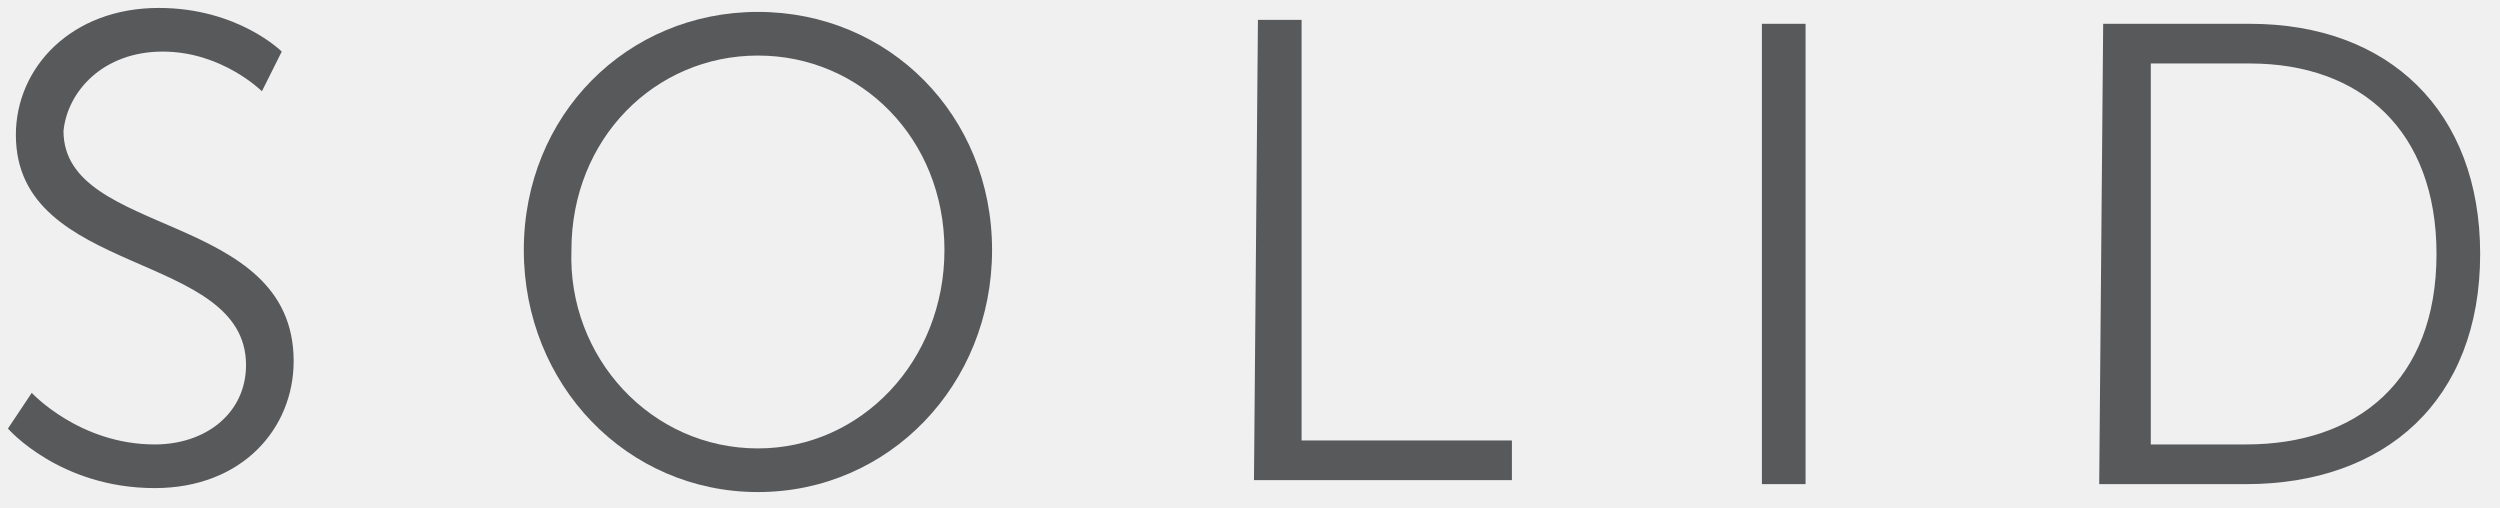
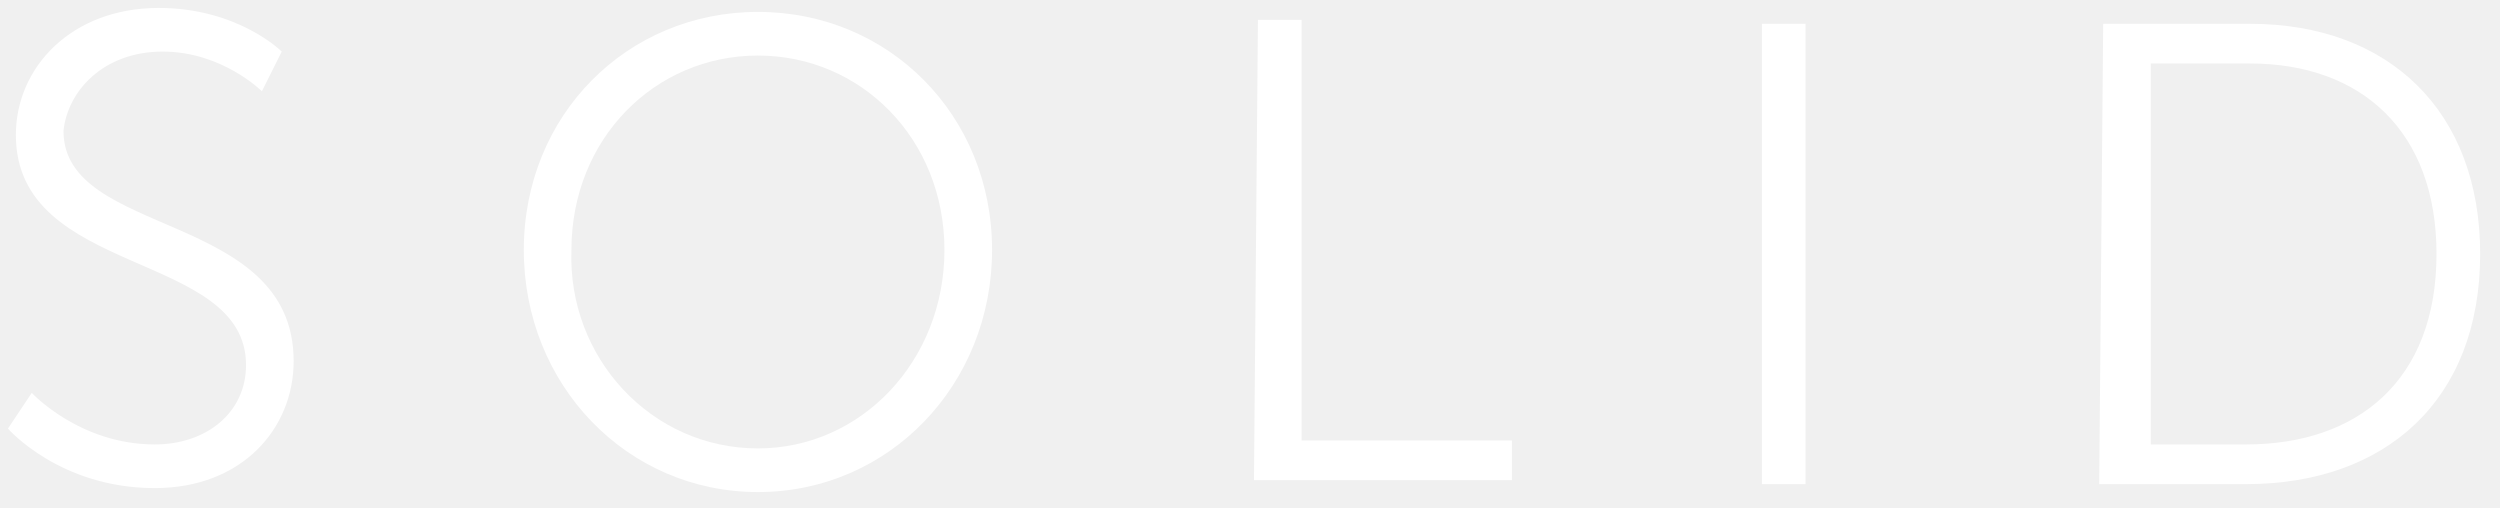
- <svg xmlns="http://www.w3.org/2000/svg" version="1.1" id="Layer_1" x="0px" y="0px" viewBox="0 0 63 12.8" style="enable-background:new 0 0 63 12.8;" xml:space="preserve">
-   <style type="text/css">
- 	.st0{fill:#58595B;}
- </style>
-   <g>
-     <path class="st0" d="M0.8,9.9c0,0,1.2,1.3,3.1,1.3c1.3,0,2.3-0.8,2.3-2c0-2.9-5.8-2.2-5.8-5.8c0-1.7,1.4-3.2,3.6-3.2   c2,0,3.1,1.1,3.1,1.1l-0.5,1c0,0-1-1-2.5-1s-2.4,1-2.5,2c0,2.7,5.8,2,5.8,5.8c0,1.7-1.3,3.2-3.5,3.2c-2.4,0-3.7-1.5-3.7-1.5   L0.8,9.9z" />
-     <path class="st0" d="M19.1,0.3c3.3,0,5.9,2.6,5.9,6s-2.6,6.1-5.9,6.1s-5.9-2.7-5.9-6.1S15.8,0.3,19.1,0.3z M19.1,11.3   c2.6,0,4.7-2.2,4.7-5s-2.1-4.9-4.7-4.9s-4.7,2.1-4.7,4.9C14.3,9,16.4,11.3,19.1,11.3z" />
-     <path class="st0" d="M31.7,0.5h1.1v10.6h5.3v1h-6.5L31.7,0.5z" />
-     <path class="st0" d="M44.4,0.6h1.1v11.6h-1.1V0.6z" />
-     <path class="st0" d="M53,0.6h3.7c3.5,0,5.8,2.2,5.8,5.8c0,3.7-2.4,5.8-5.9,5.8h-3.7L53,0.6z M56.6,11.2c2.8,0,4.8-1.6,4.8-4.8   c0-3.1-1.9-4.8-4.7-4.8h-2.5v9.6H56.6z" />
+ <svg xmlns="http://www.w3.org/2000/svg" enable-background="new 0 0 63 12.8" viewBox="0 0 63 12.8">
+   <g fill="#fff">
+     <path d="m.8 9.9s1.2 1.3 3.1 1.3c1.3 0 2.3-.8 2.3-2 0-2.9-5.8-2.2-5.8-5.8 0-1.7 1.4-3.2 3.6-3.2 2 0 3.1 1.1 3.1 1.1l-.5 1s-1-1-2.5-1-2.4 1-2.5 2c0 2.7 5.8 2 5.8 5.8 0 1.7-1.3 3.2-3.5 3.2-2.4 0-3.7-1.5-3.7-1.5z" />
+     <path d="m19.1.3c3.3 0 5.9 2.6 5.9 6s-2.6 6.1-5.9 6.1-5.9-2.7-5.9-6.1 2.6-6 5.9-6zm0 11c2.6 0 4.7-2.2 4.7-5s-2.1-4.9-4.7-4.9-4.7 2.1-4.7 4.9c-.1 2.7 2 5 4.7 5z" />
+     <path d="m31.7.5h1.1v10.6h5.3v1h-6.5z" />
+     <path d="m44.4.6h1.1v11.6h-1.1z" />
+     <path d="m53 .6h3.7c3.5 0 5.8 2.2 5.8 5.8 0 3.7-2.4 5.8-5.9 5.8h-3.7zm3.6 10.6c2.8 0 4.8-1.6 4.8-4.8 0-3.1-1.9-4.8-4.7-4.8h-2.5v9.6z" />
  </g>
</svg>
